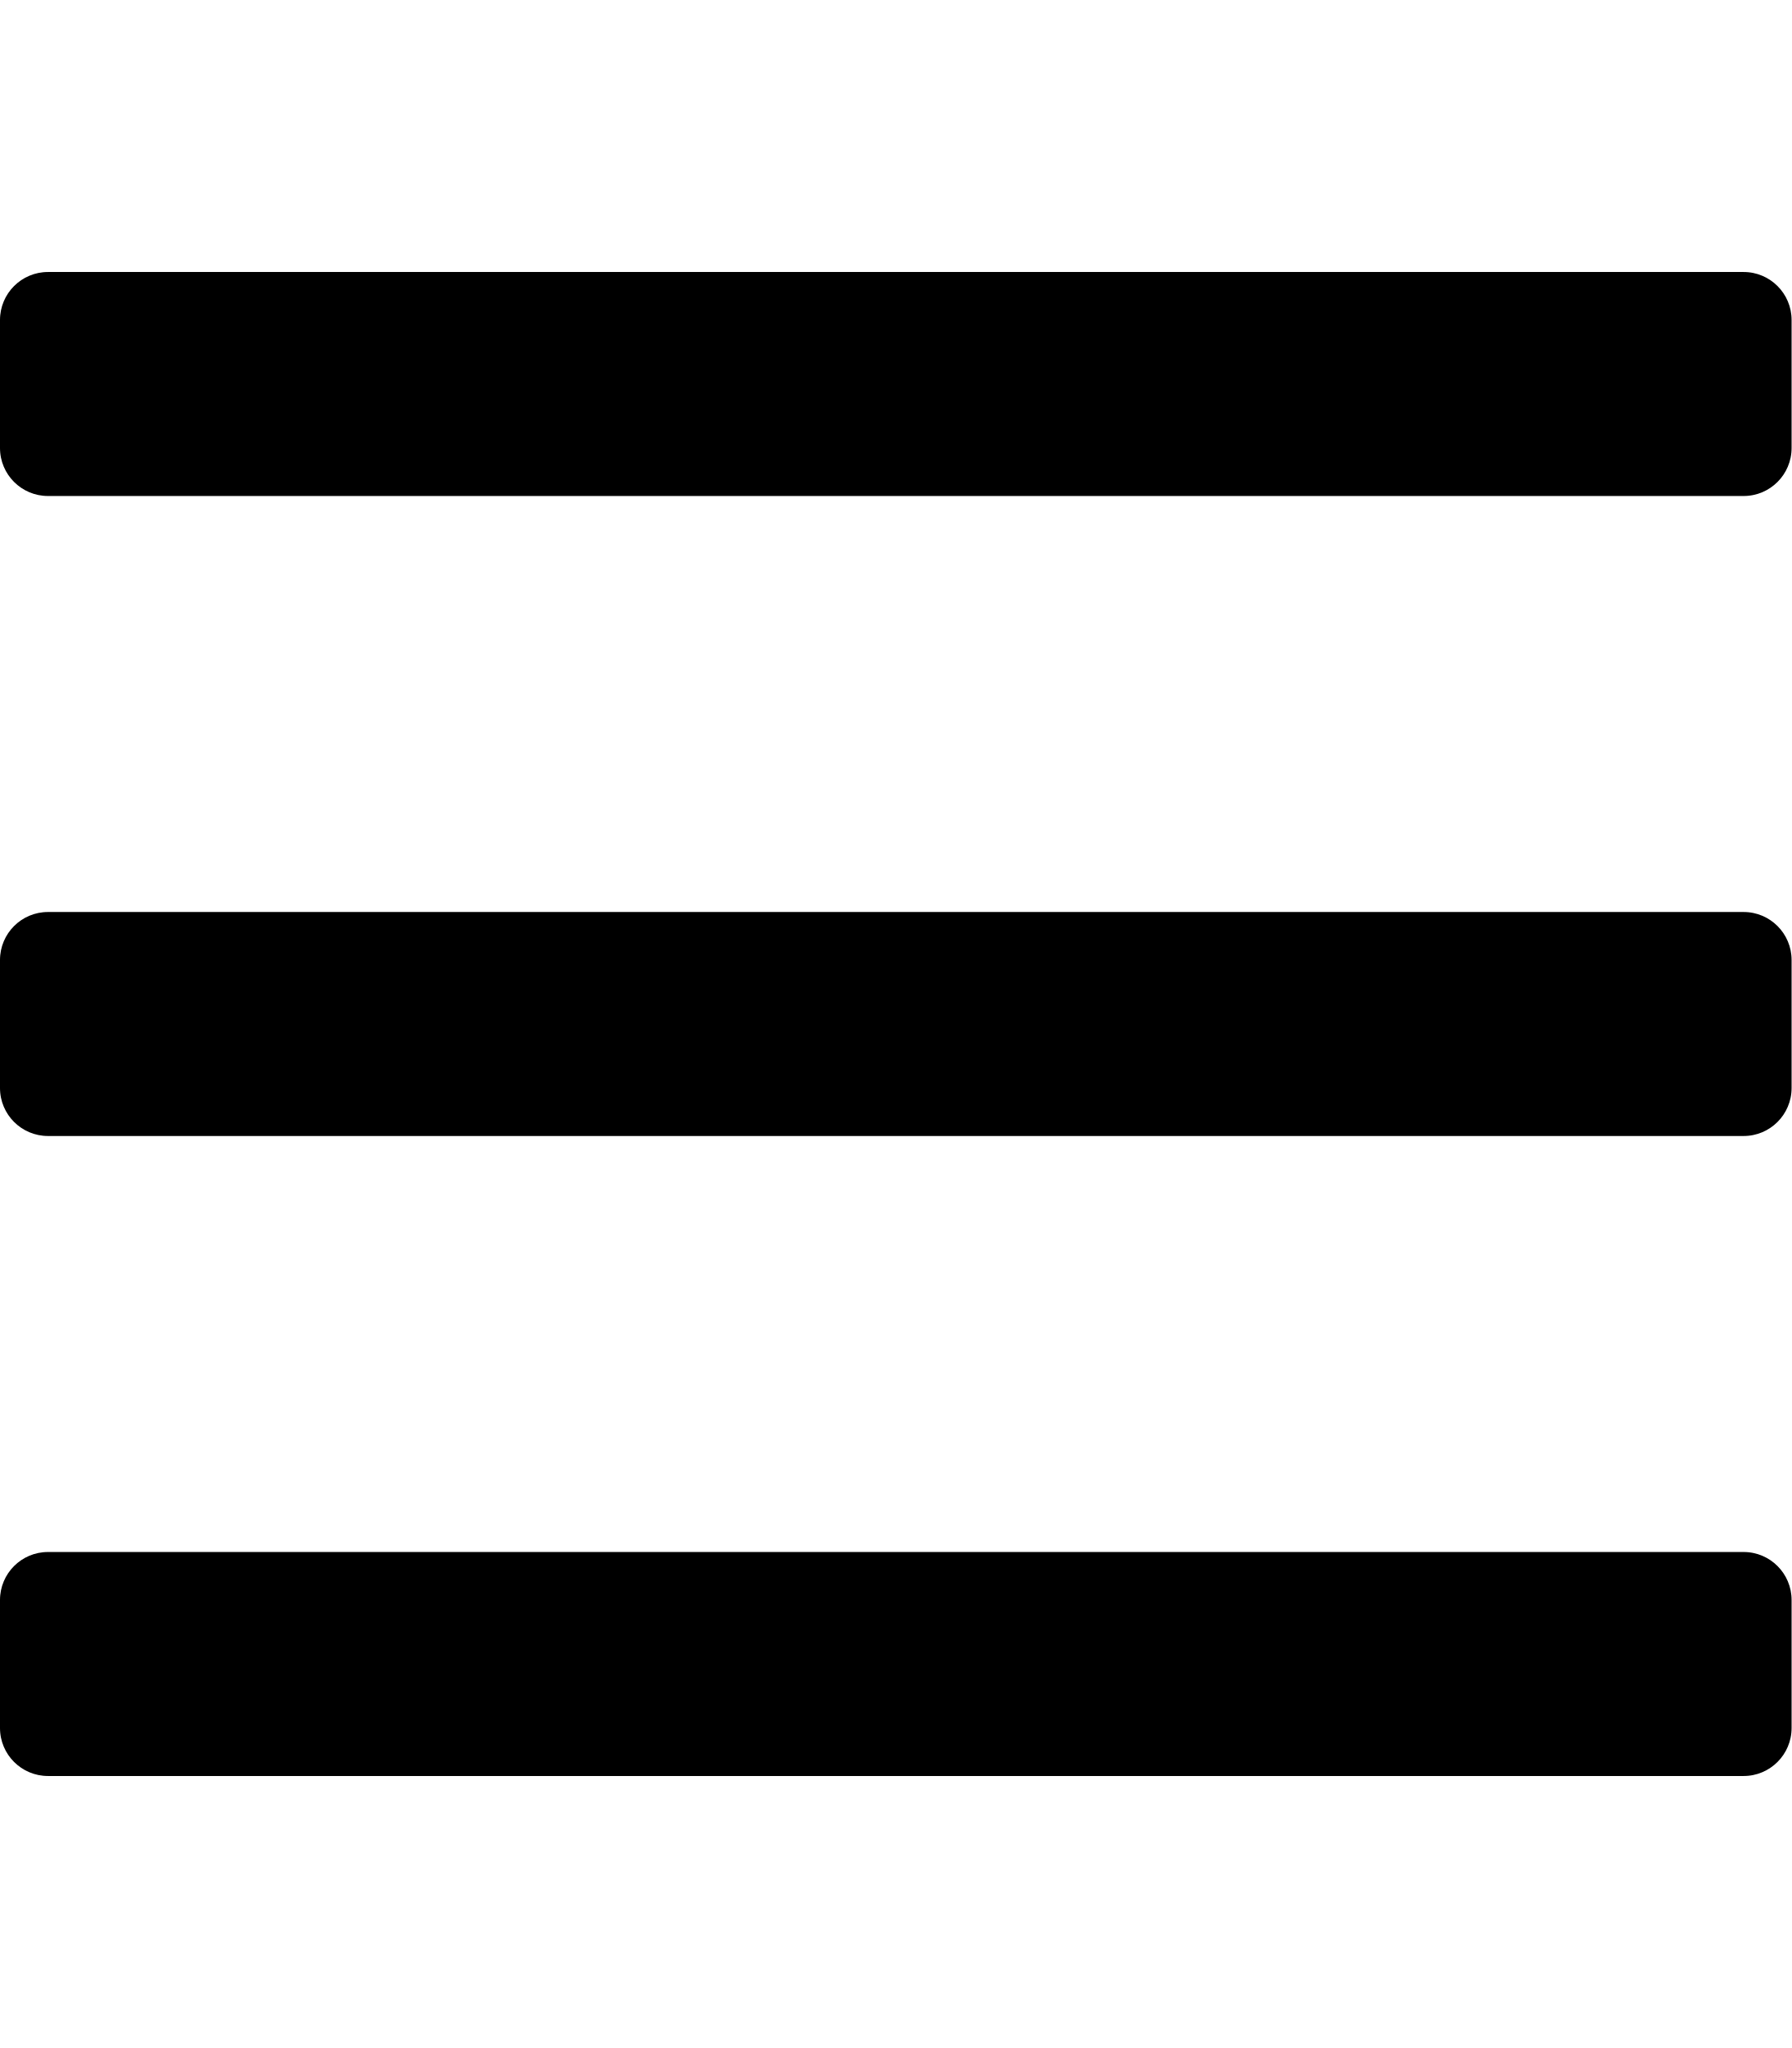
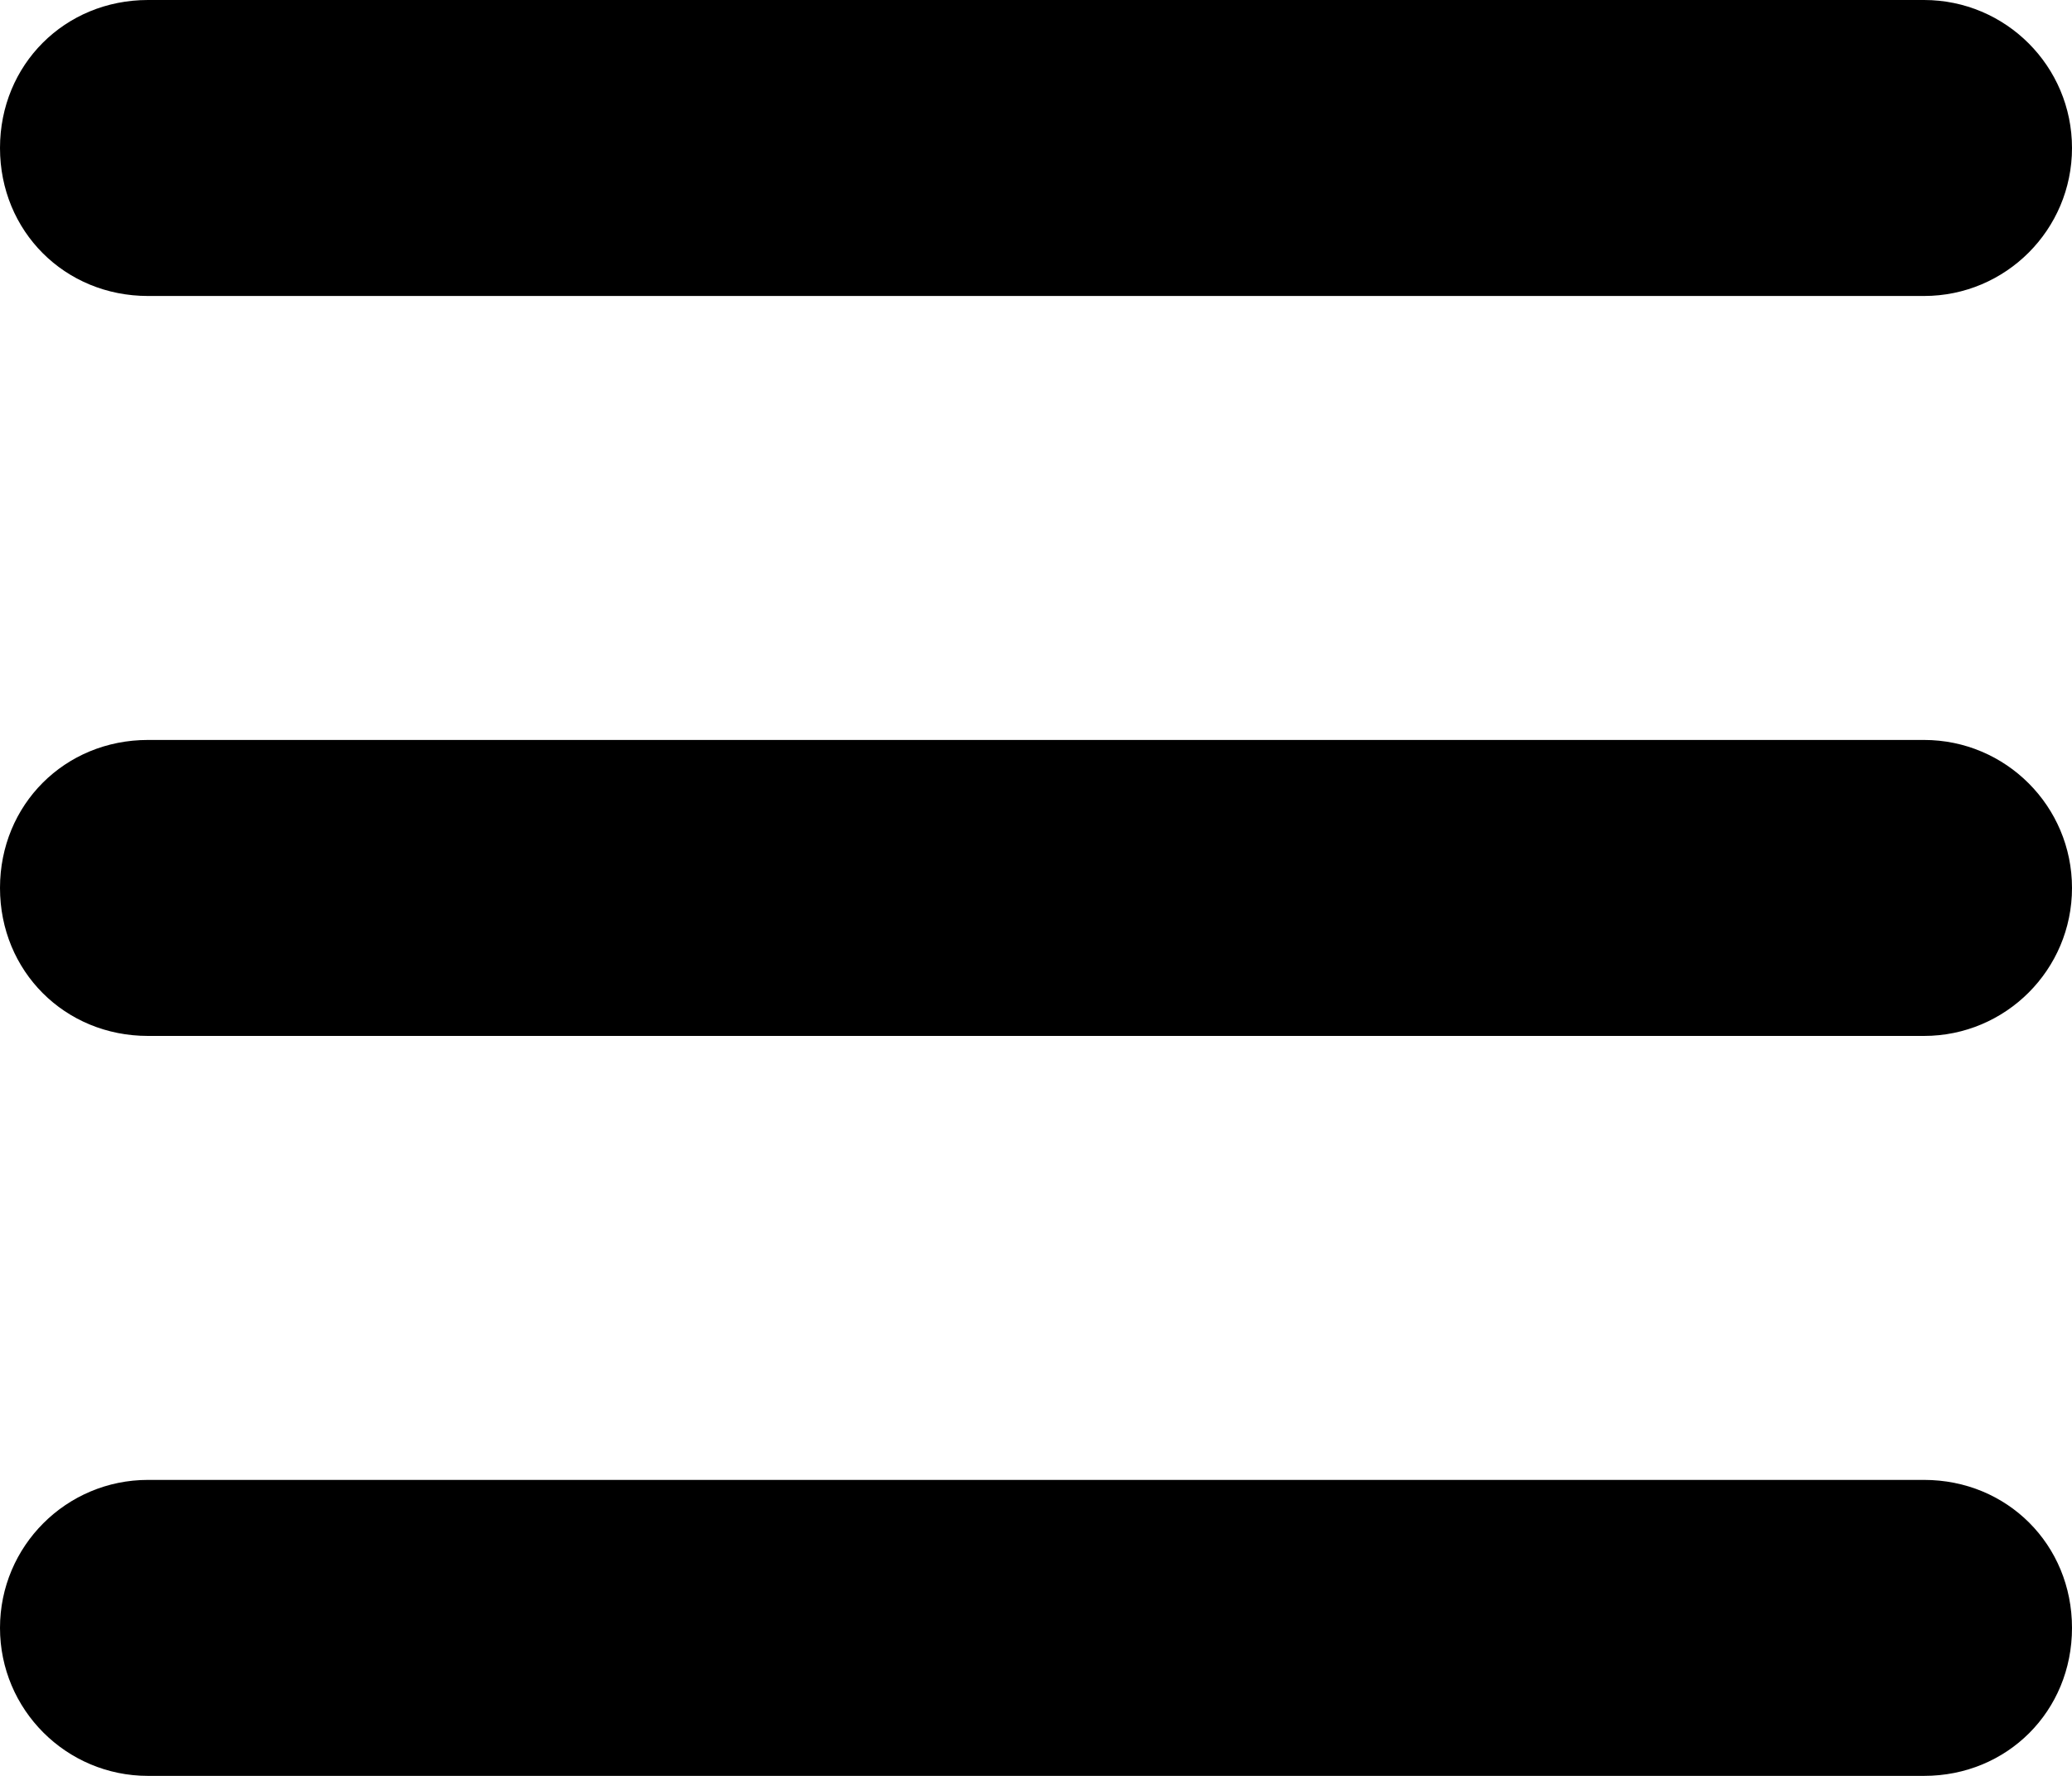
- <svg viewBox="0 0 448 512">
-   <path fill="currentColor" d="M436 124H12c-6.627 0-12-5.373-12-12V80c0-6.627 5.373-12 12-12h424c6.627 0 12 5.373 12 12v32c0 6.627-5.373 12-12 12zm0 160H12c-6.627 0-12-5.373-12-12v-32c0-6.627 5.373-12 12-12h424c6.627 0 12 5.373 12 12v32c0 6.627-5.373 12-12 12zm0 160H12c-6.627 0-12-5.373-12-12v-32c0-6.627 5.373-12 12-12h424c6.627 0 12 5.373 12 12v32c0 6.627-5.373 12-12 12z" />
+ <svg viewBox="0 0 448 384">
+   <path fill="currentColor" d="M0 32C0 14 14 0 32 0h384a32 32 0 1 1 0 64H32C14 64 0 50 0 32Zm0 160c0-18 14-32 32-32h384a32 32 0 1 1 0 64H32c-18 0-32-14-32-32Zm448 160c0 18-14 32-32 32H32a32 32 0 1 1 0-64h384c18 0 32 14 32 32z" />
</svg>
